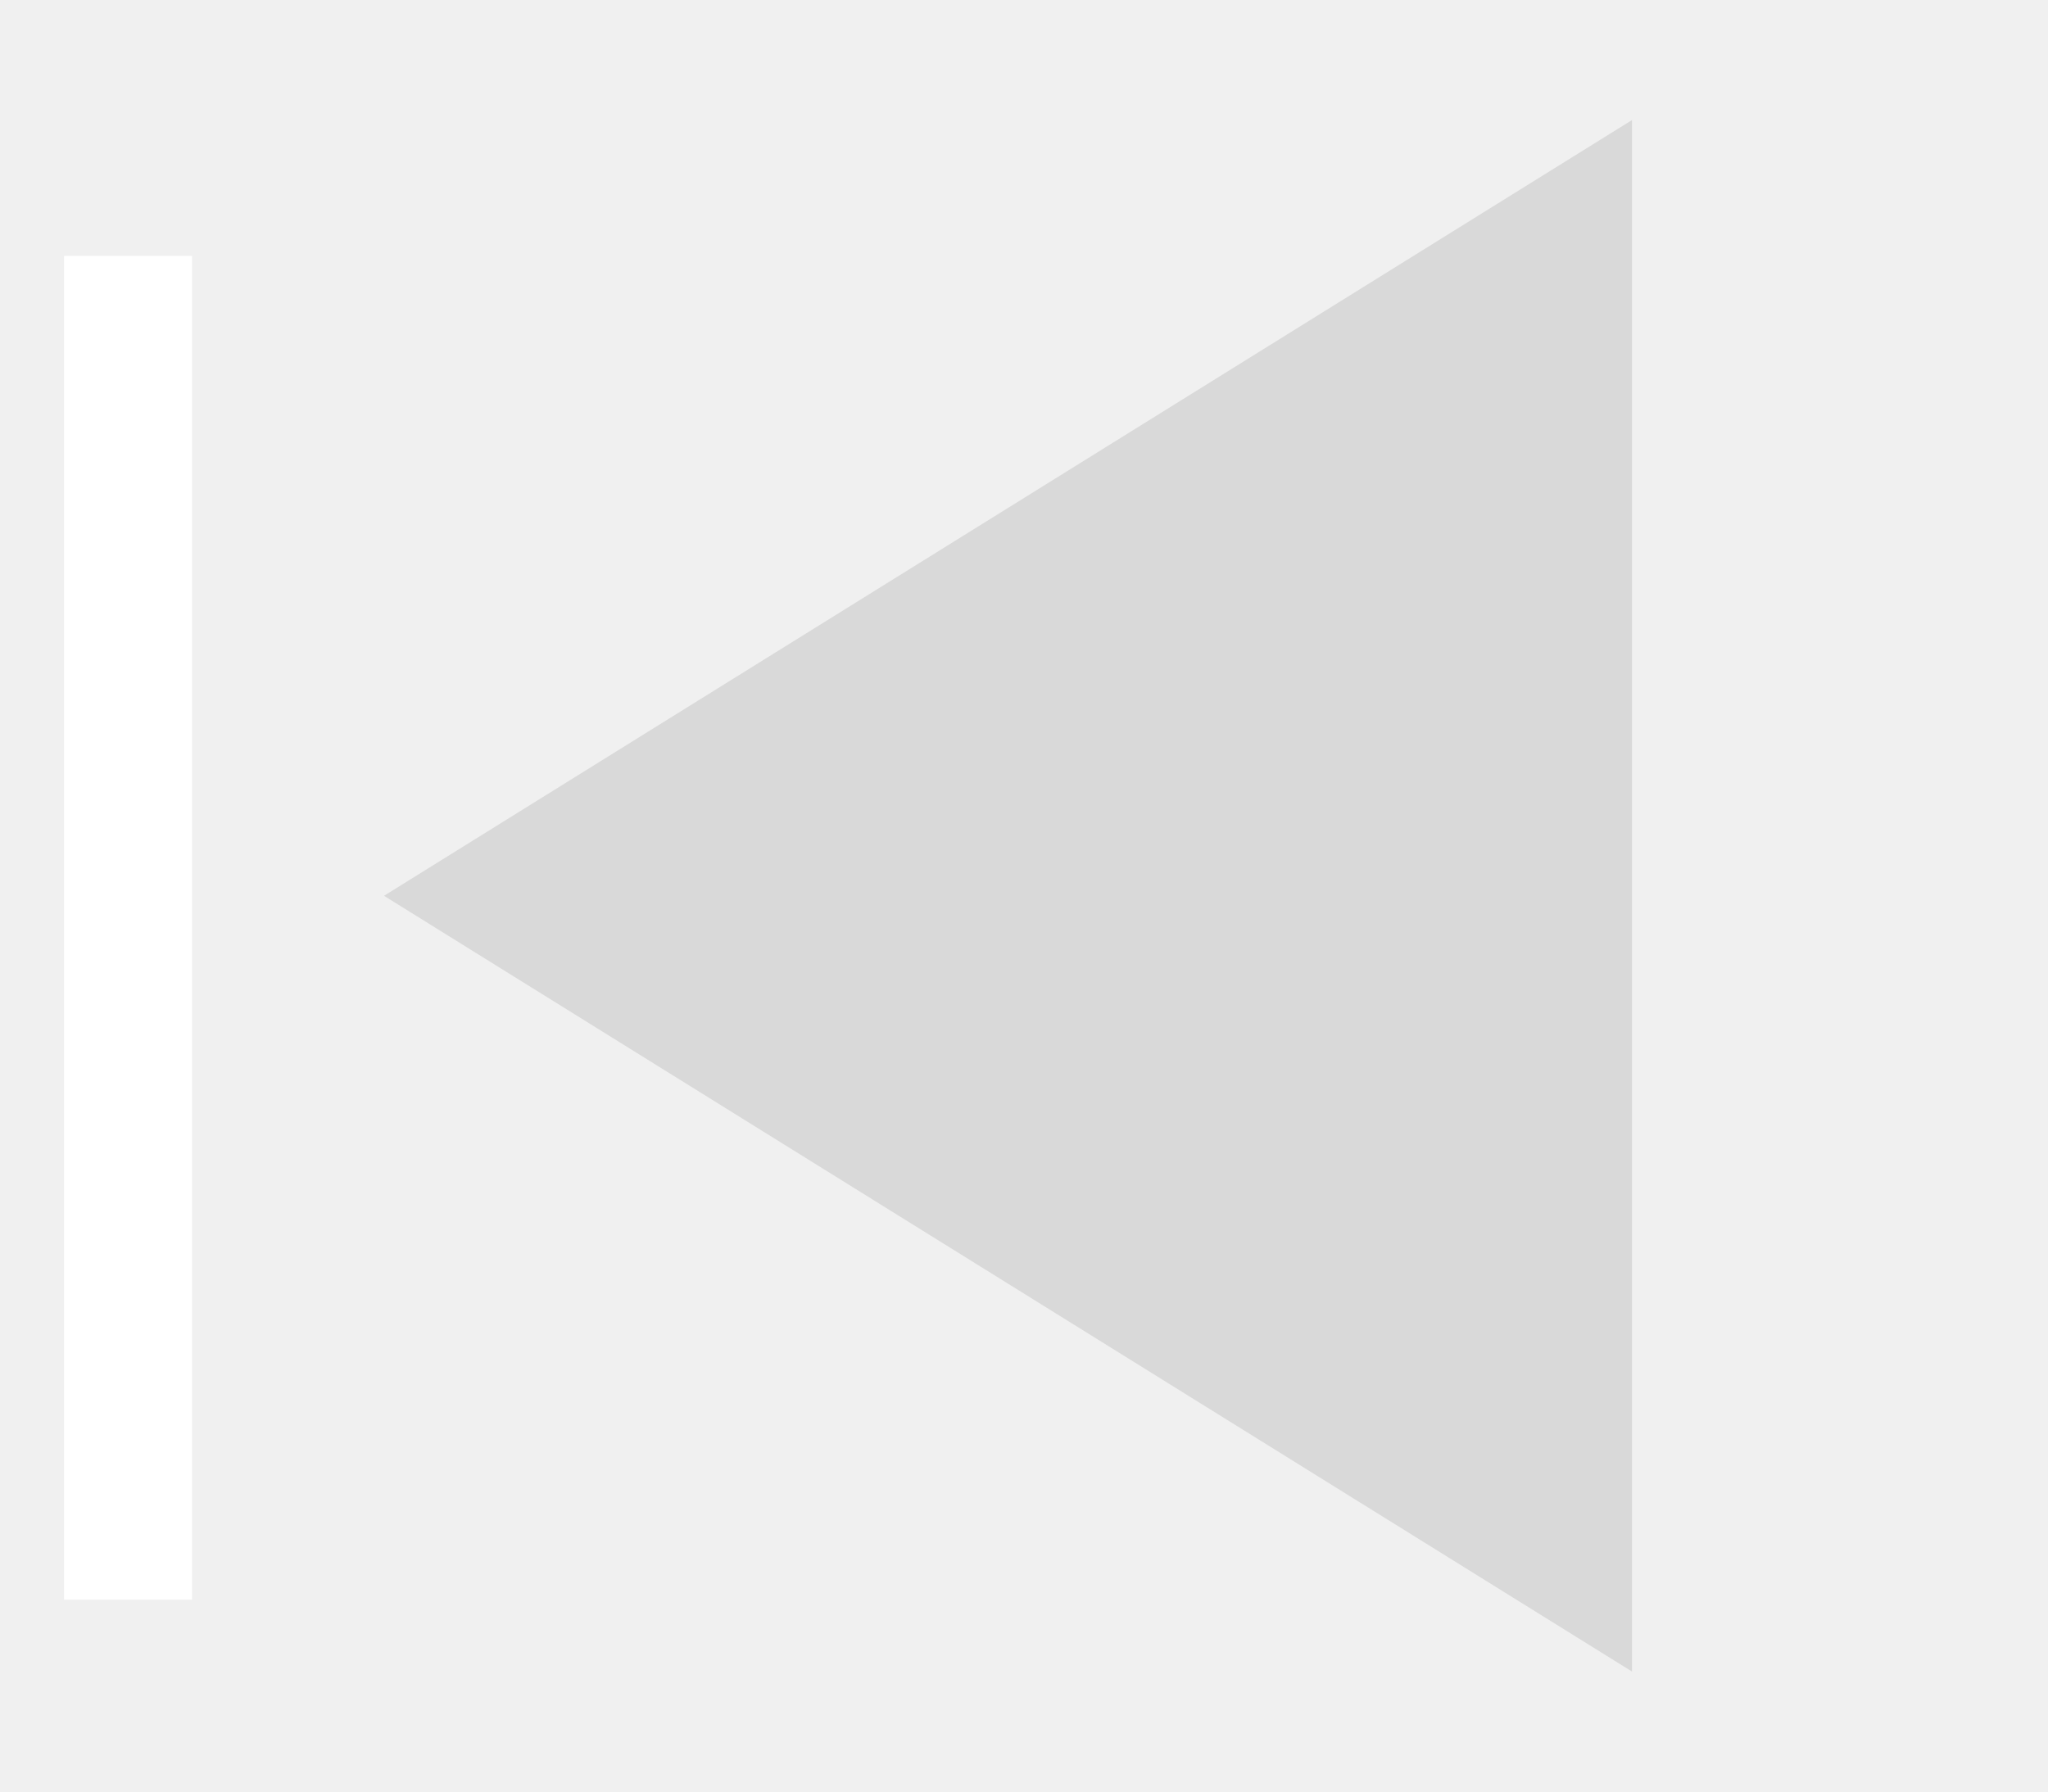
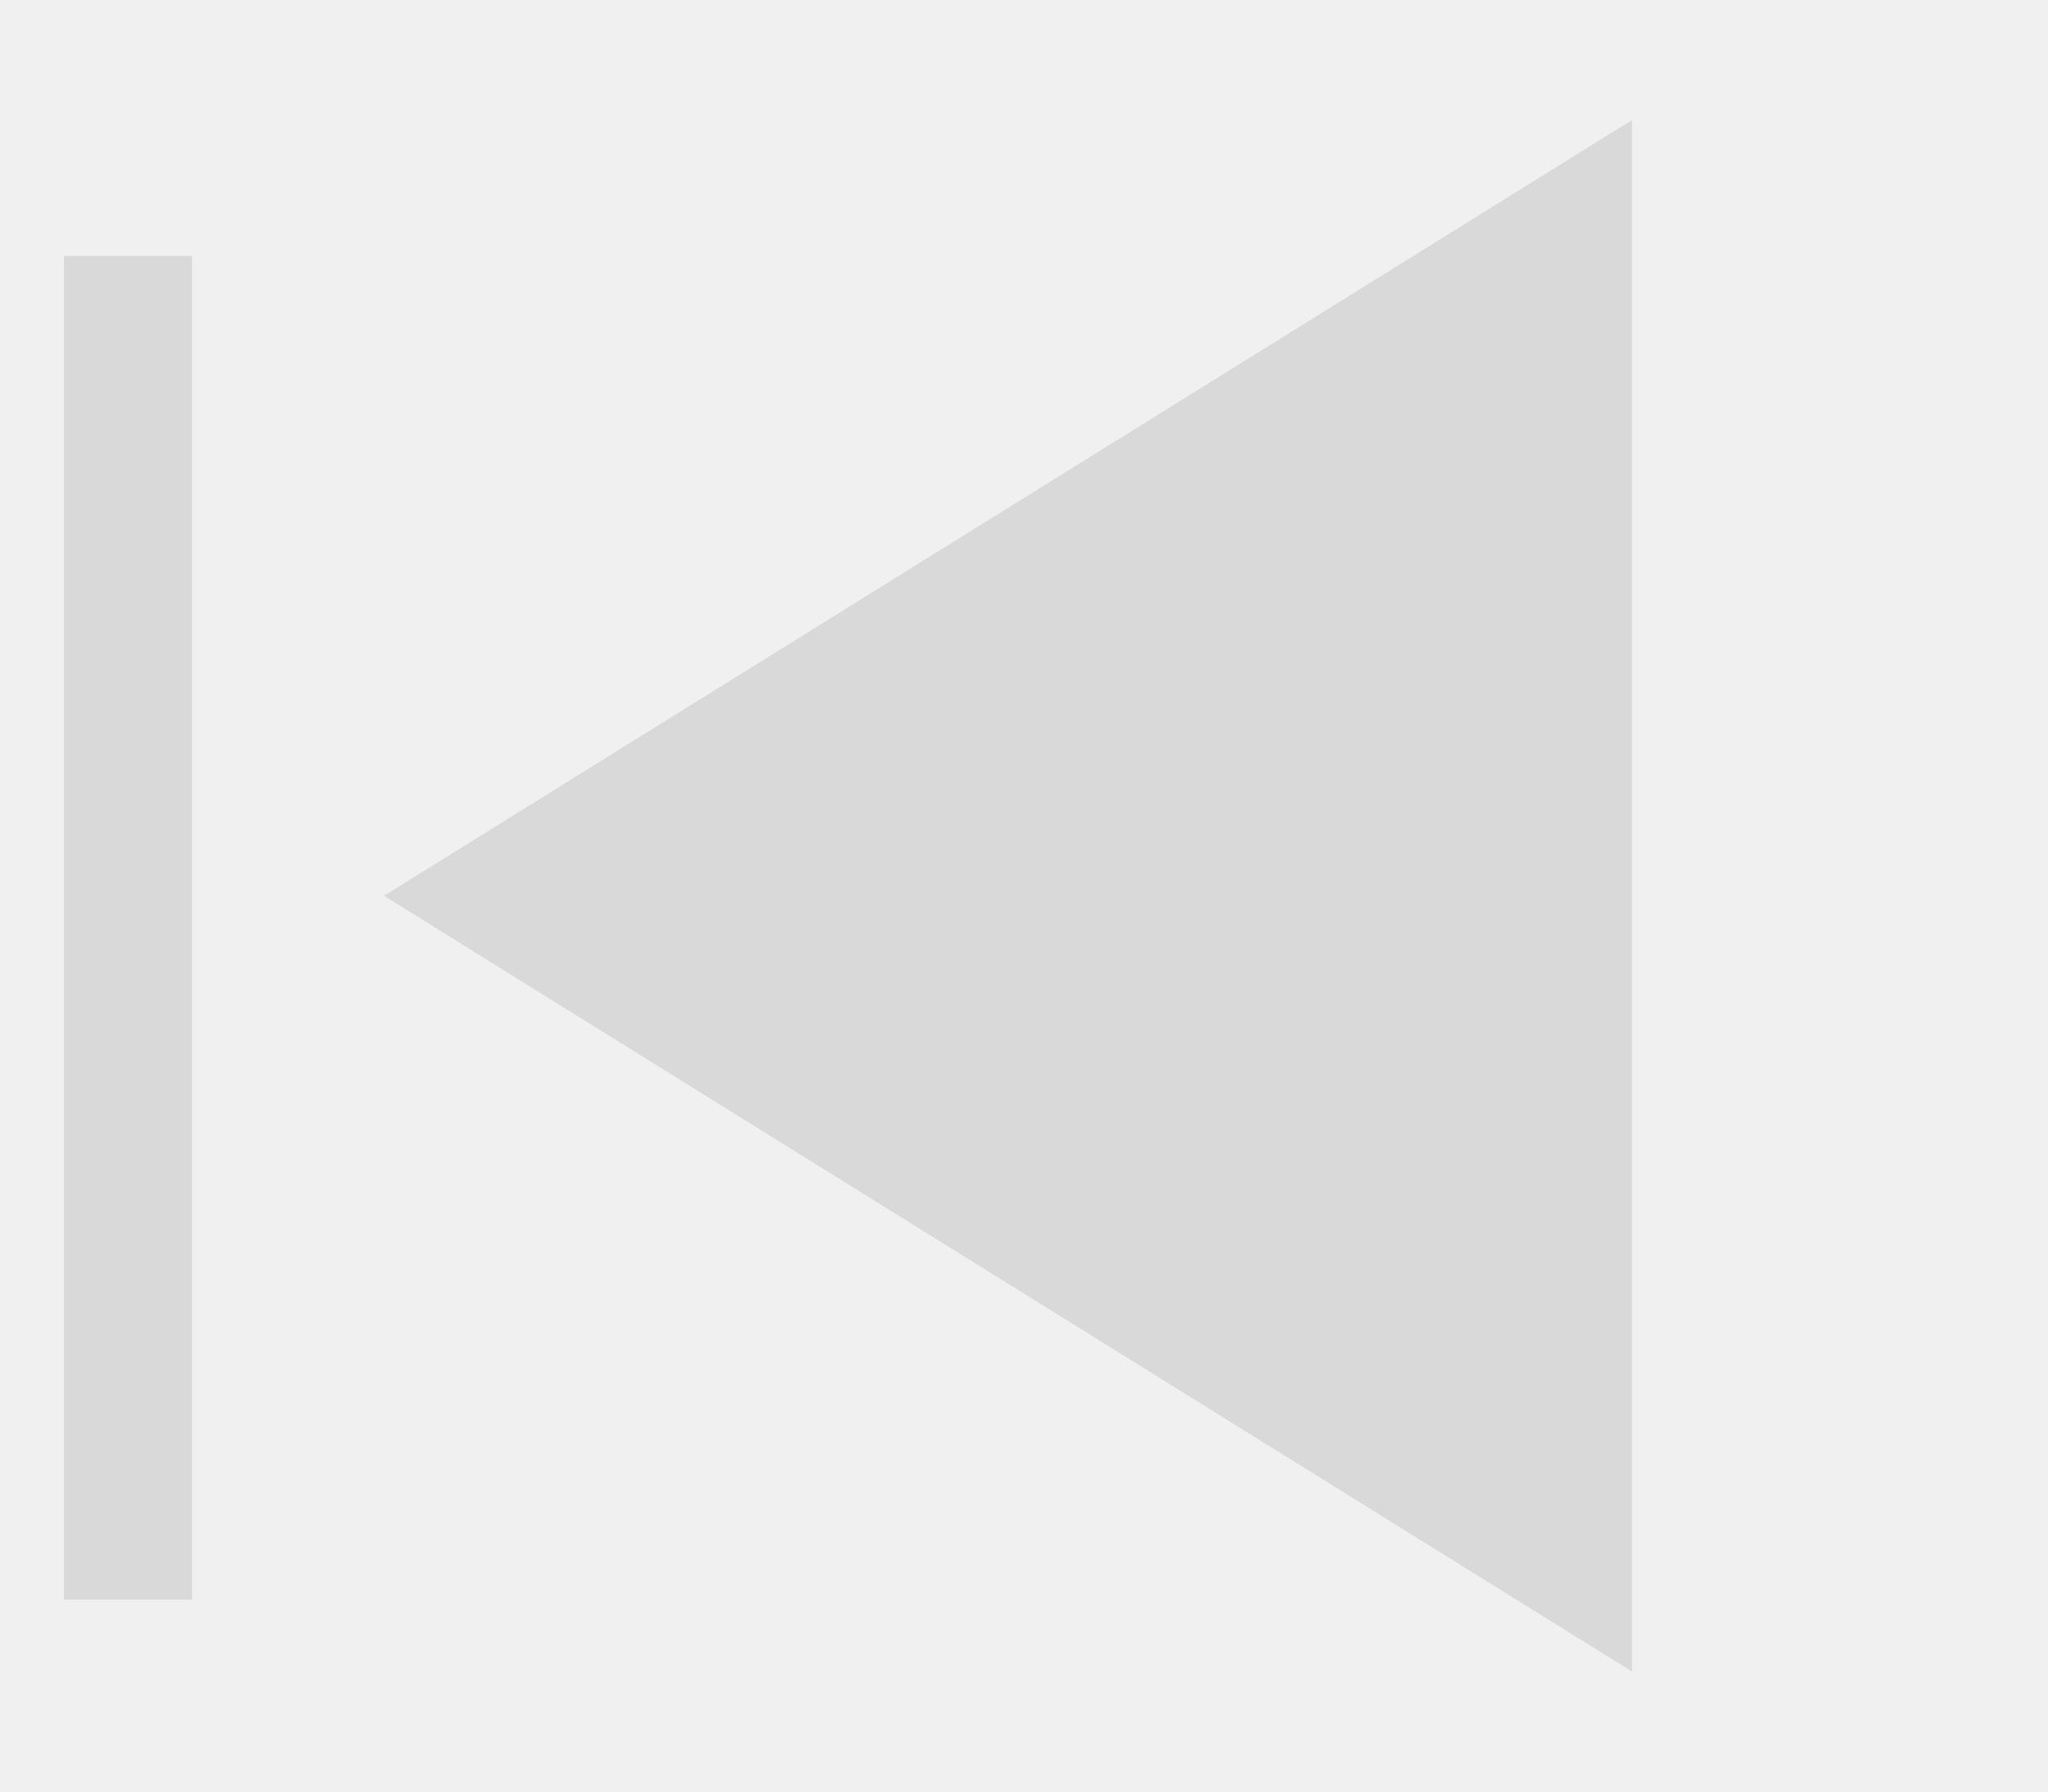
<svg xmlns="http://www.w3.org/2000/svg" width="16" height="14" viewBox="0 0 16 14" fill="none">
-   <path d="M1 2V12.5" stroke="white" />
+   <path d="M1 2V12.5" stroke="#D9D9D9" />
  <path d="M3 7L12.75 0.938L12.75 13.062L3 7Z" fill="#D9D9D9" />
</svg>
